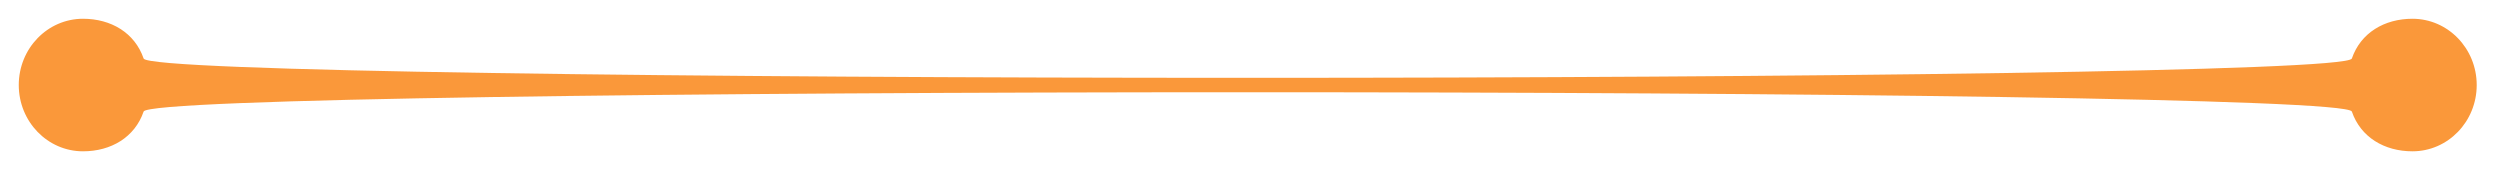
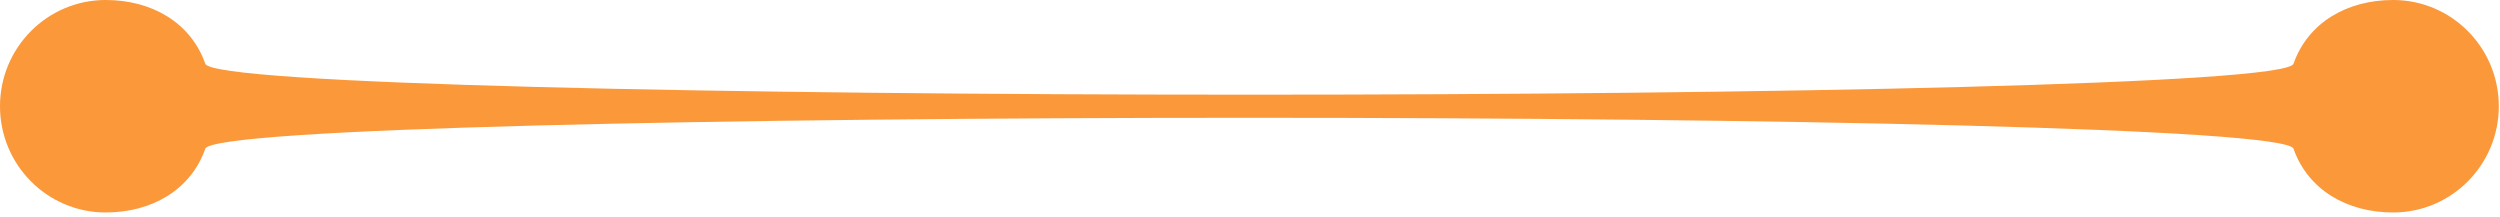
- <svg xmlns="http://www.w3.org/2000/svg" width="533" height="37" viewBox="0 0 533 37" fill="none">
-   <path d="M30.621 23.781C28.741 29.269 23.666 32.259 17.7 32.259C10.134 32.259 4 25.933 4 18.13C4 10.326 10.134 4 17.7 4C23.666 4 28.741 6.99 30.621 12.478C32.502 17.965 499.533 17.965 501.414 12.478C503.295 6.99 508.369 4 514.335 4C521.901 4 528.035 10.326 528.035 18.13C528.035 25.933 521.901 32.259 514.335 32.259C508.369 32.259 503.295 29.269 501.414 23.781C499.533 18.293 32.502 18.293 30.621 23.781Z" fill="#FA983A" />
+ <svg xmlns="http://www.w3.org/2000/svg" width="532" height="46" viewBox="0 0 532 46" fill="none">
+   <path d="M43.686 31.65C40.599 40.431 32.272 45.214 22.483 45.214C10.066 45.214 0 35.093 0 22.607C0 10.122 10.066 1.45519e-10 22.483 1.45519e-10C32.272 1.45519e-10 40.599 4.784 43.686 13.564C46.772 22.345 484.974 22.345 488.06 13.564C491.147 4.784 499.474 0 509.263 0C521.68 0 531.746 10.122 531.746 22.607C531.746 35.093 521.68 45.214 509.263 45.214C499.474 45.214 491.147 40.431 488.06 31.65C484.974 22.869 46.772 22.869 43.686 31.65Z" fill="#FA983A" />
</svg>
